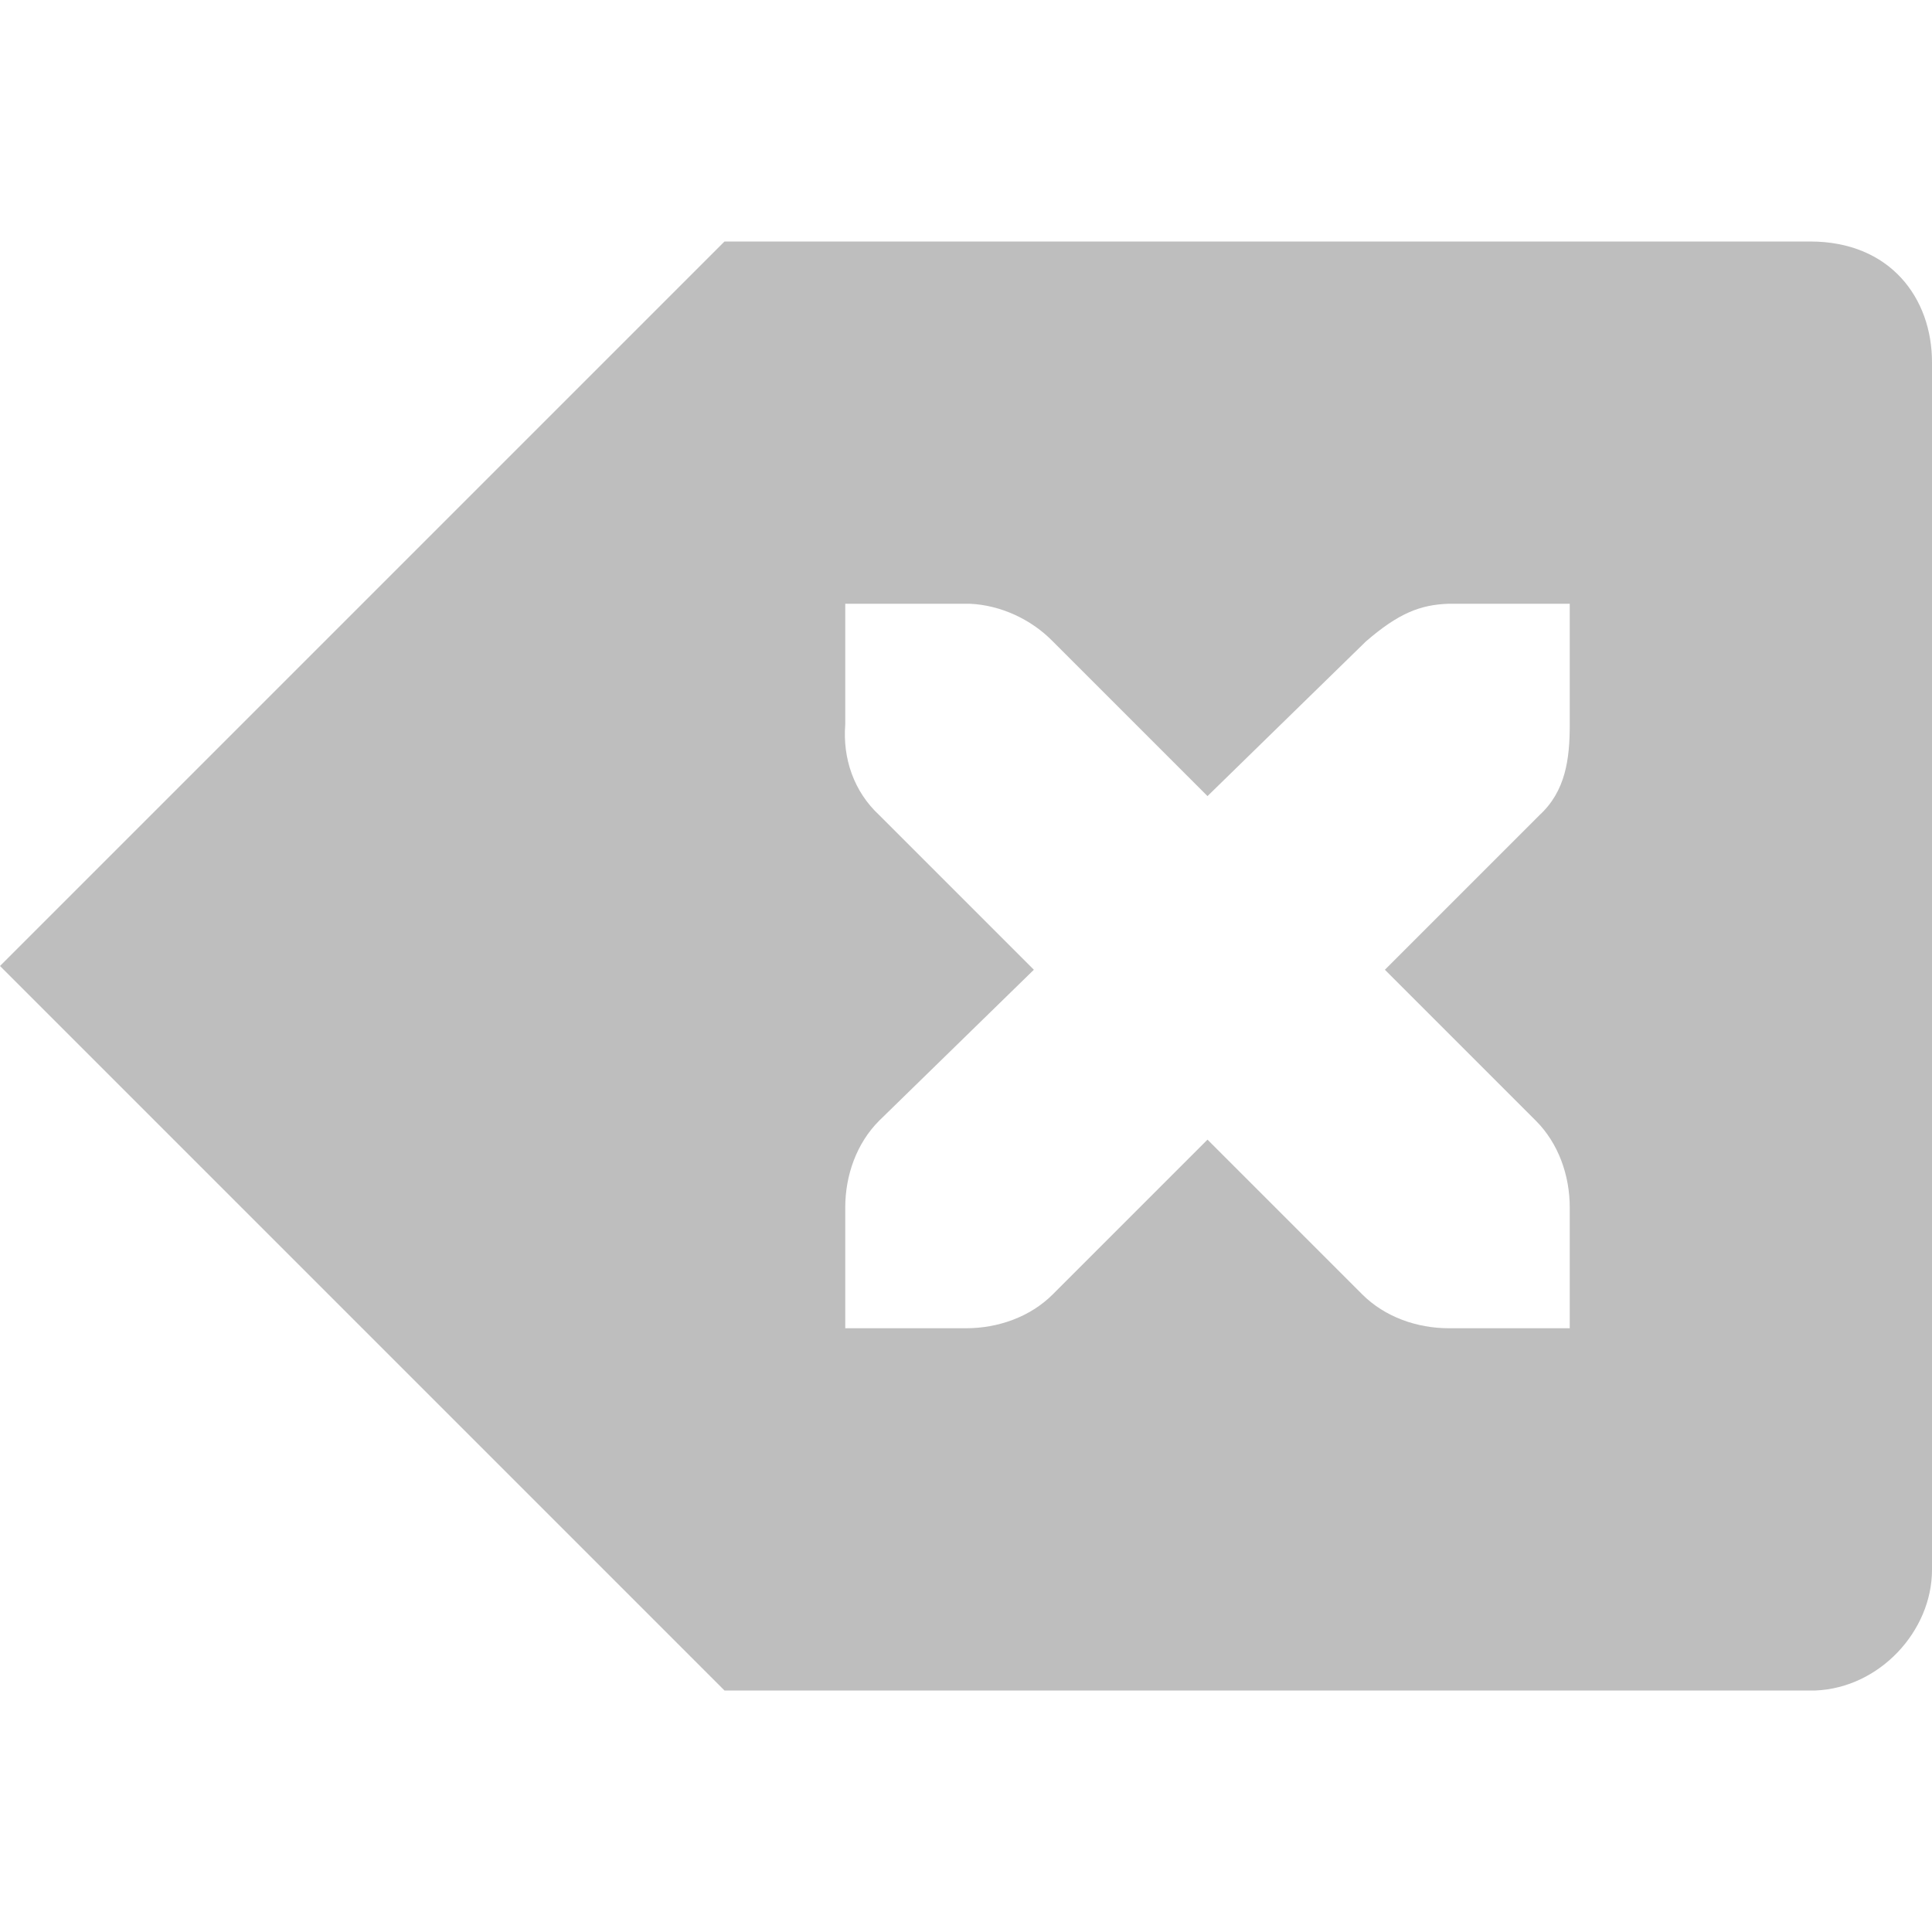
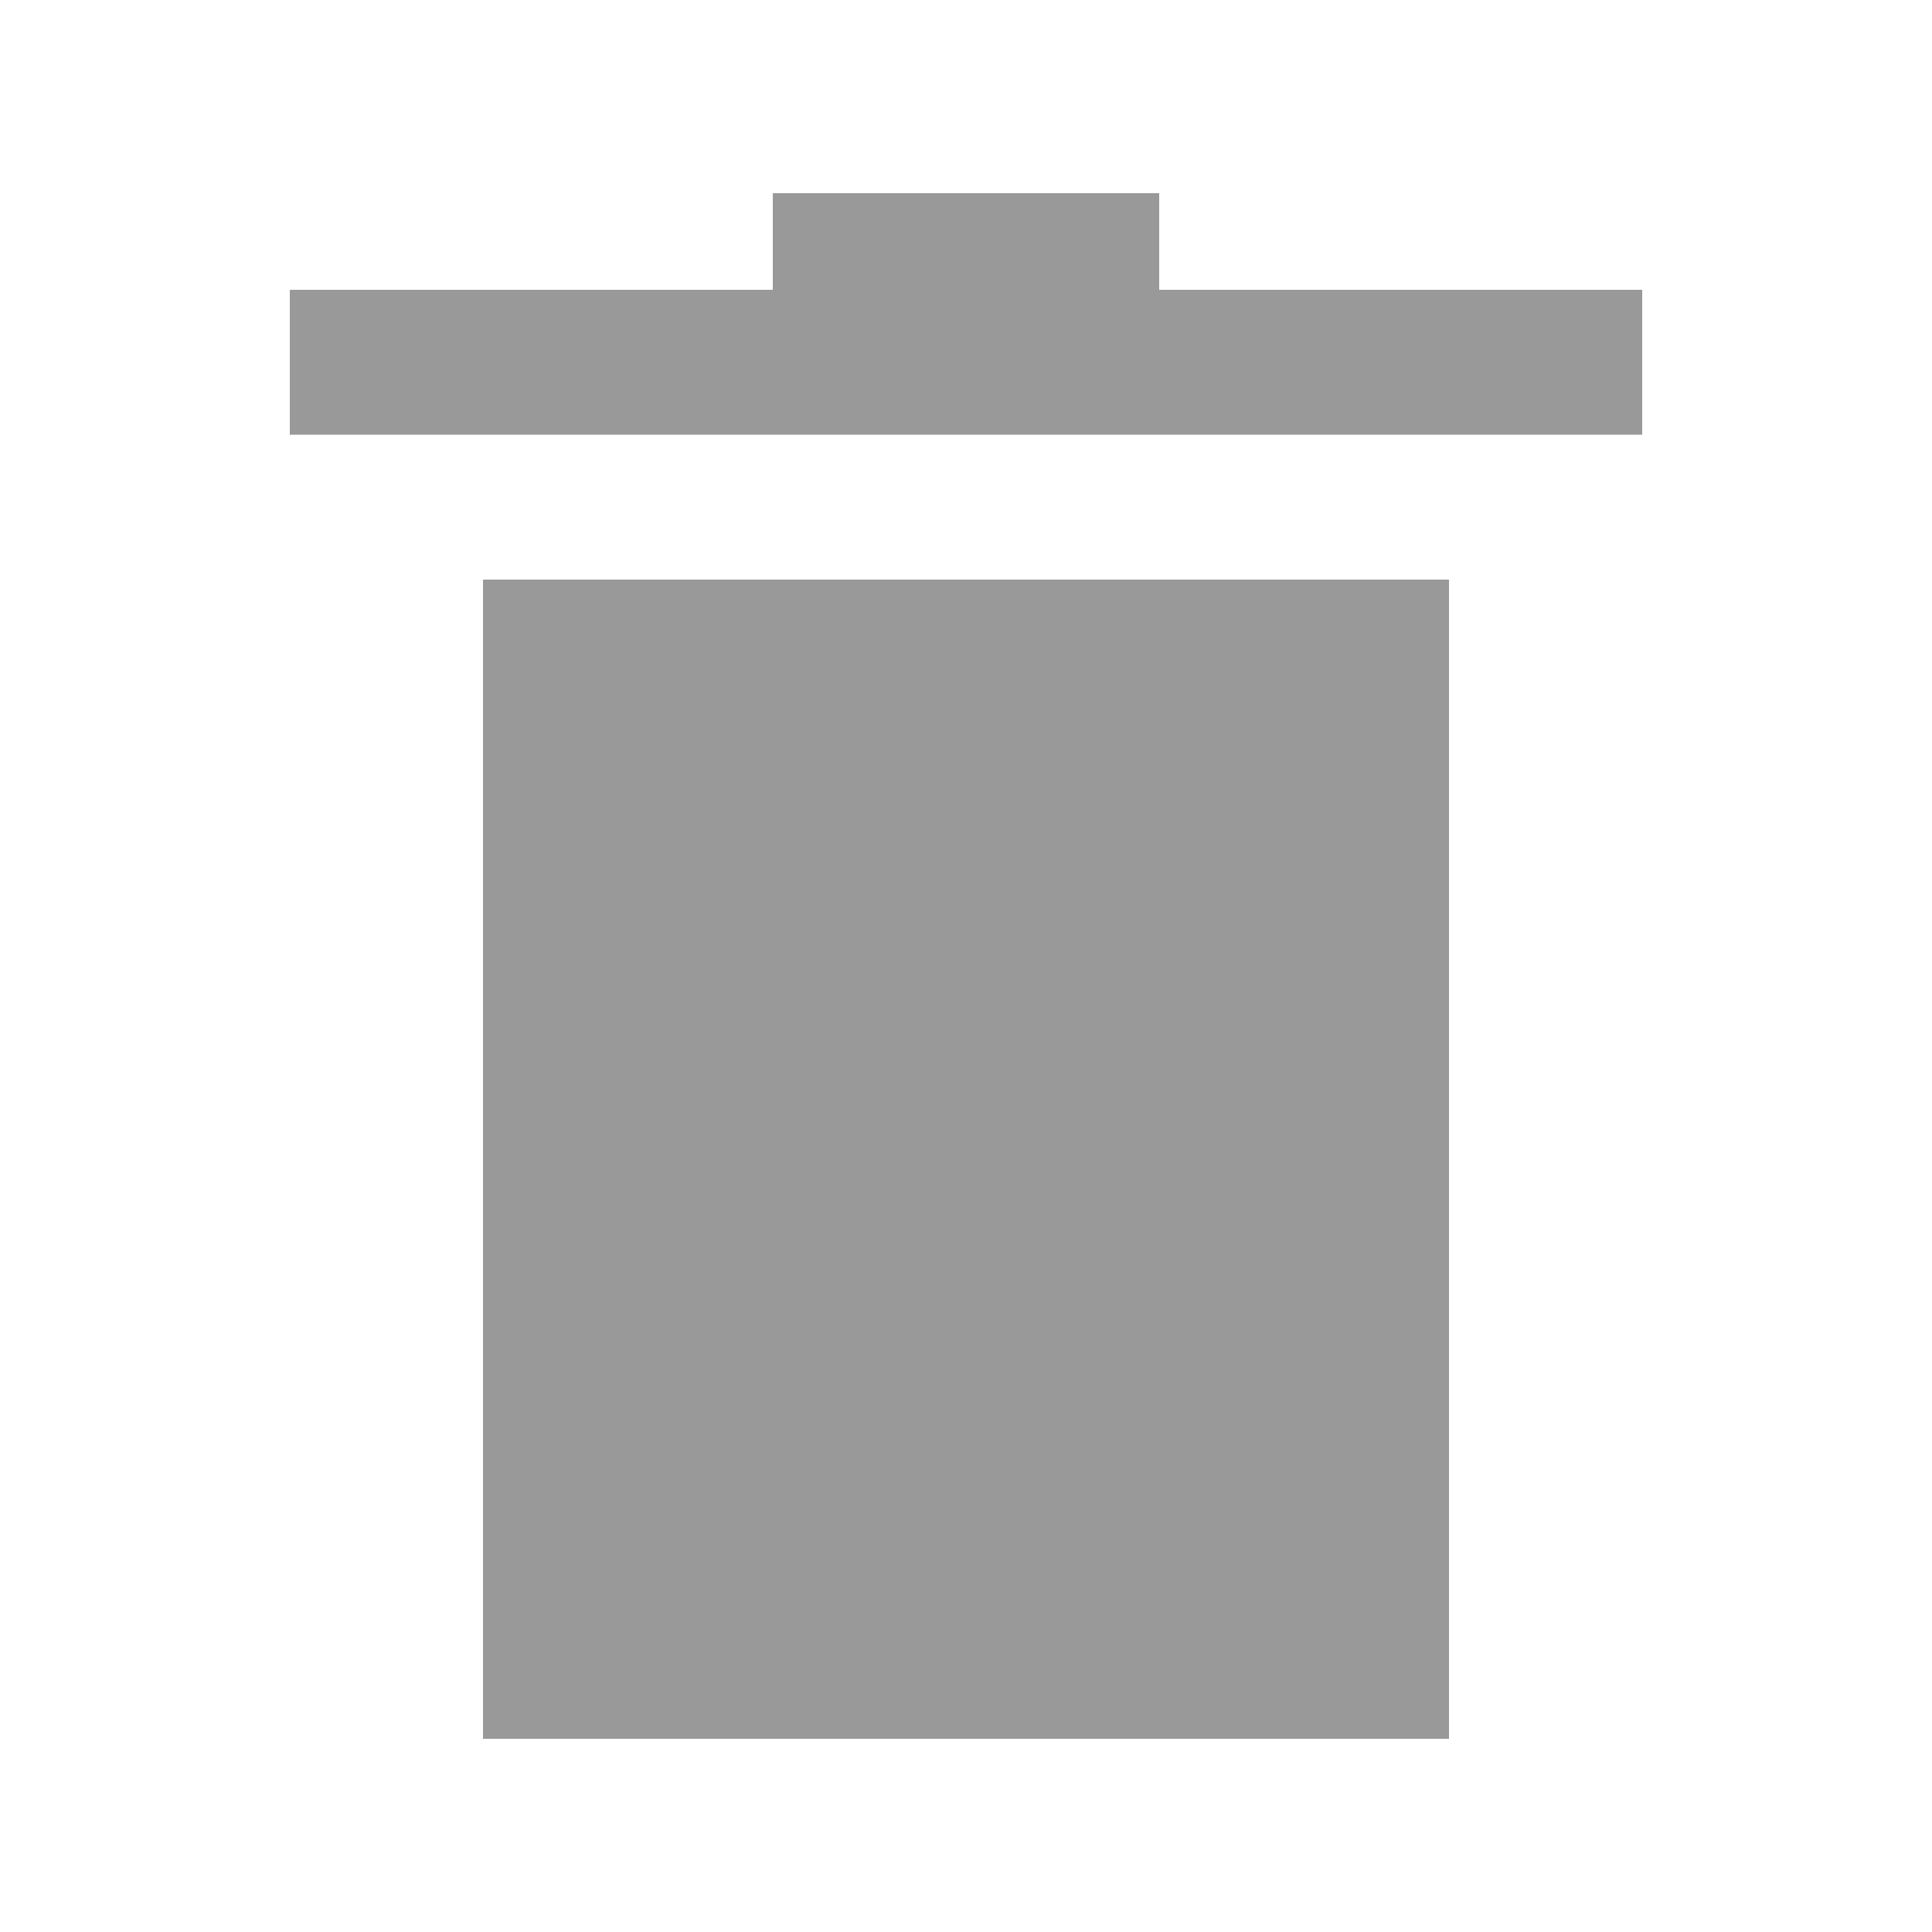
- <svg xmlns="http://www.w3.org/2000/svg" viewBox="0 0 16 16">
-   <g transform="translate(-41 -760)">
-     <path style="fill:#bebebe;color:#000" d="m 126,540 -6,6 6,6 9.035,0 C 135.566,551.978 136,551.508 136,551 l 0,-10 c 0,-0.531 -0.346,-1 -1.009,-1 L 126,540 z m 1,3 1,0 c 0.01,-1.2e-4 0.021,-4.6e-4 0.031,0 0.255,0.011 0.51,0.129 0.688,0.312 l 1.281,1.281 1.312,-1.281 C 131.578,543.082 131.759,543.007 132,543 l 1,0 0,1 c 0,0.286 -0.034,0.551 -0.25,0.75 l -1.281,1.281 1.25,1.25 C 132.907,547.469 133,547.735 133,548 l 0,1 -1,0 c -0.265,-10e-6 -0.531,-0.093 -0.719,-0.281 L 130,547.438 l -1.281,1.281 C 128.531,548.907 128.265,549 128,549 l -1,0 0,-1 c 0,-0.265 0.093,-0.531 0.281,-0.719 l 1.281,-1.25 -1.281,-1.281 C 127.071,544.555 126.978,544.281 127,544 l 0,-1 z" transform="translate(-79 222)" />
+ <svg xmlns="http://www.w3.org/2000/svg" width="20" height="20" id="svg6417" version="1.1" viewBox="0 0 20 20">
+   <defs id="defs6419" />
+   <g id="layer1" transform="translate(0,4)">
+     <rect style="fill:#999999;fill-opacity:1;stroke:none;stroke-width:4.541;stroke-linecap:round;stroke-linejoin:miter;stroke-miterlimit:4;stroke-dasharray:none;stroke-dashoffset:0;stroke-opacity:1" id="rect6969" width="4" height="1" x="8" y="-2" ry="2.8746901e-015" />
+     <rect style="fill:#999999;fill-opacity:1;stroke:none;stroke-width:4.541;stroke-linecap:round;stroke-linejoin:miter;stroke-miterlimit:4;stroke-dasharray:none;stroke-dashoffset:0;stroke-opacity:1" id="rect6973" width="14" height="1.5" x="3" y="-1" ry="2.8746901e-015" />
+     <rect style="fill:#999999;fill-opacity:1;stroke:none;stroke-width:4.541;stroke-linecap:round;stroke-linejoin:miter;stroke-miterlimit:4;stroke-dasharray:none;stroke-dashoffset:0;stroke-opacity:1" id="rect6975" width="10" height="12" x="5" y="2" ry="2.8746901e-015" />
  </g>
</svg>
